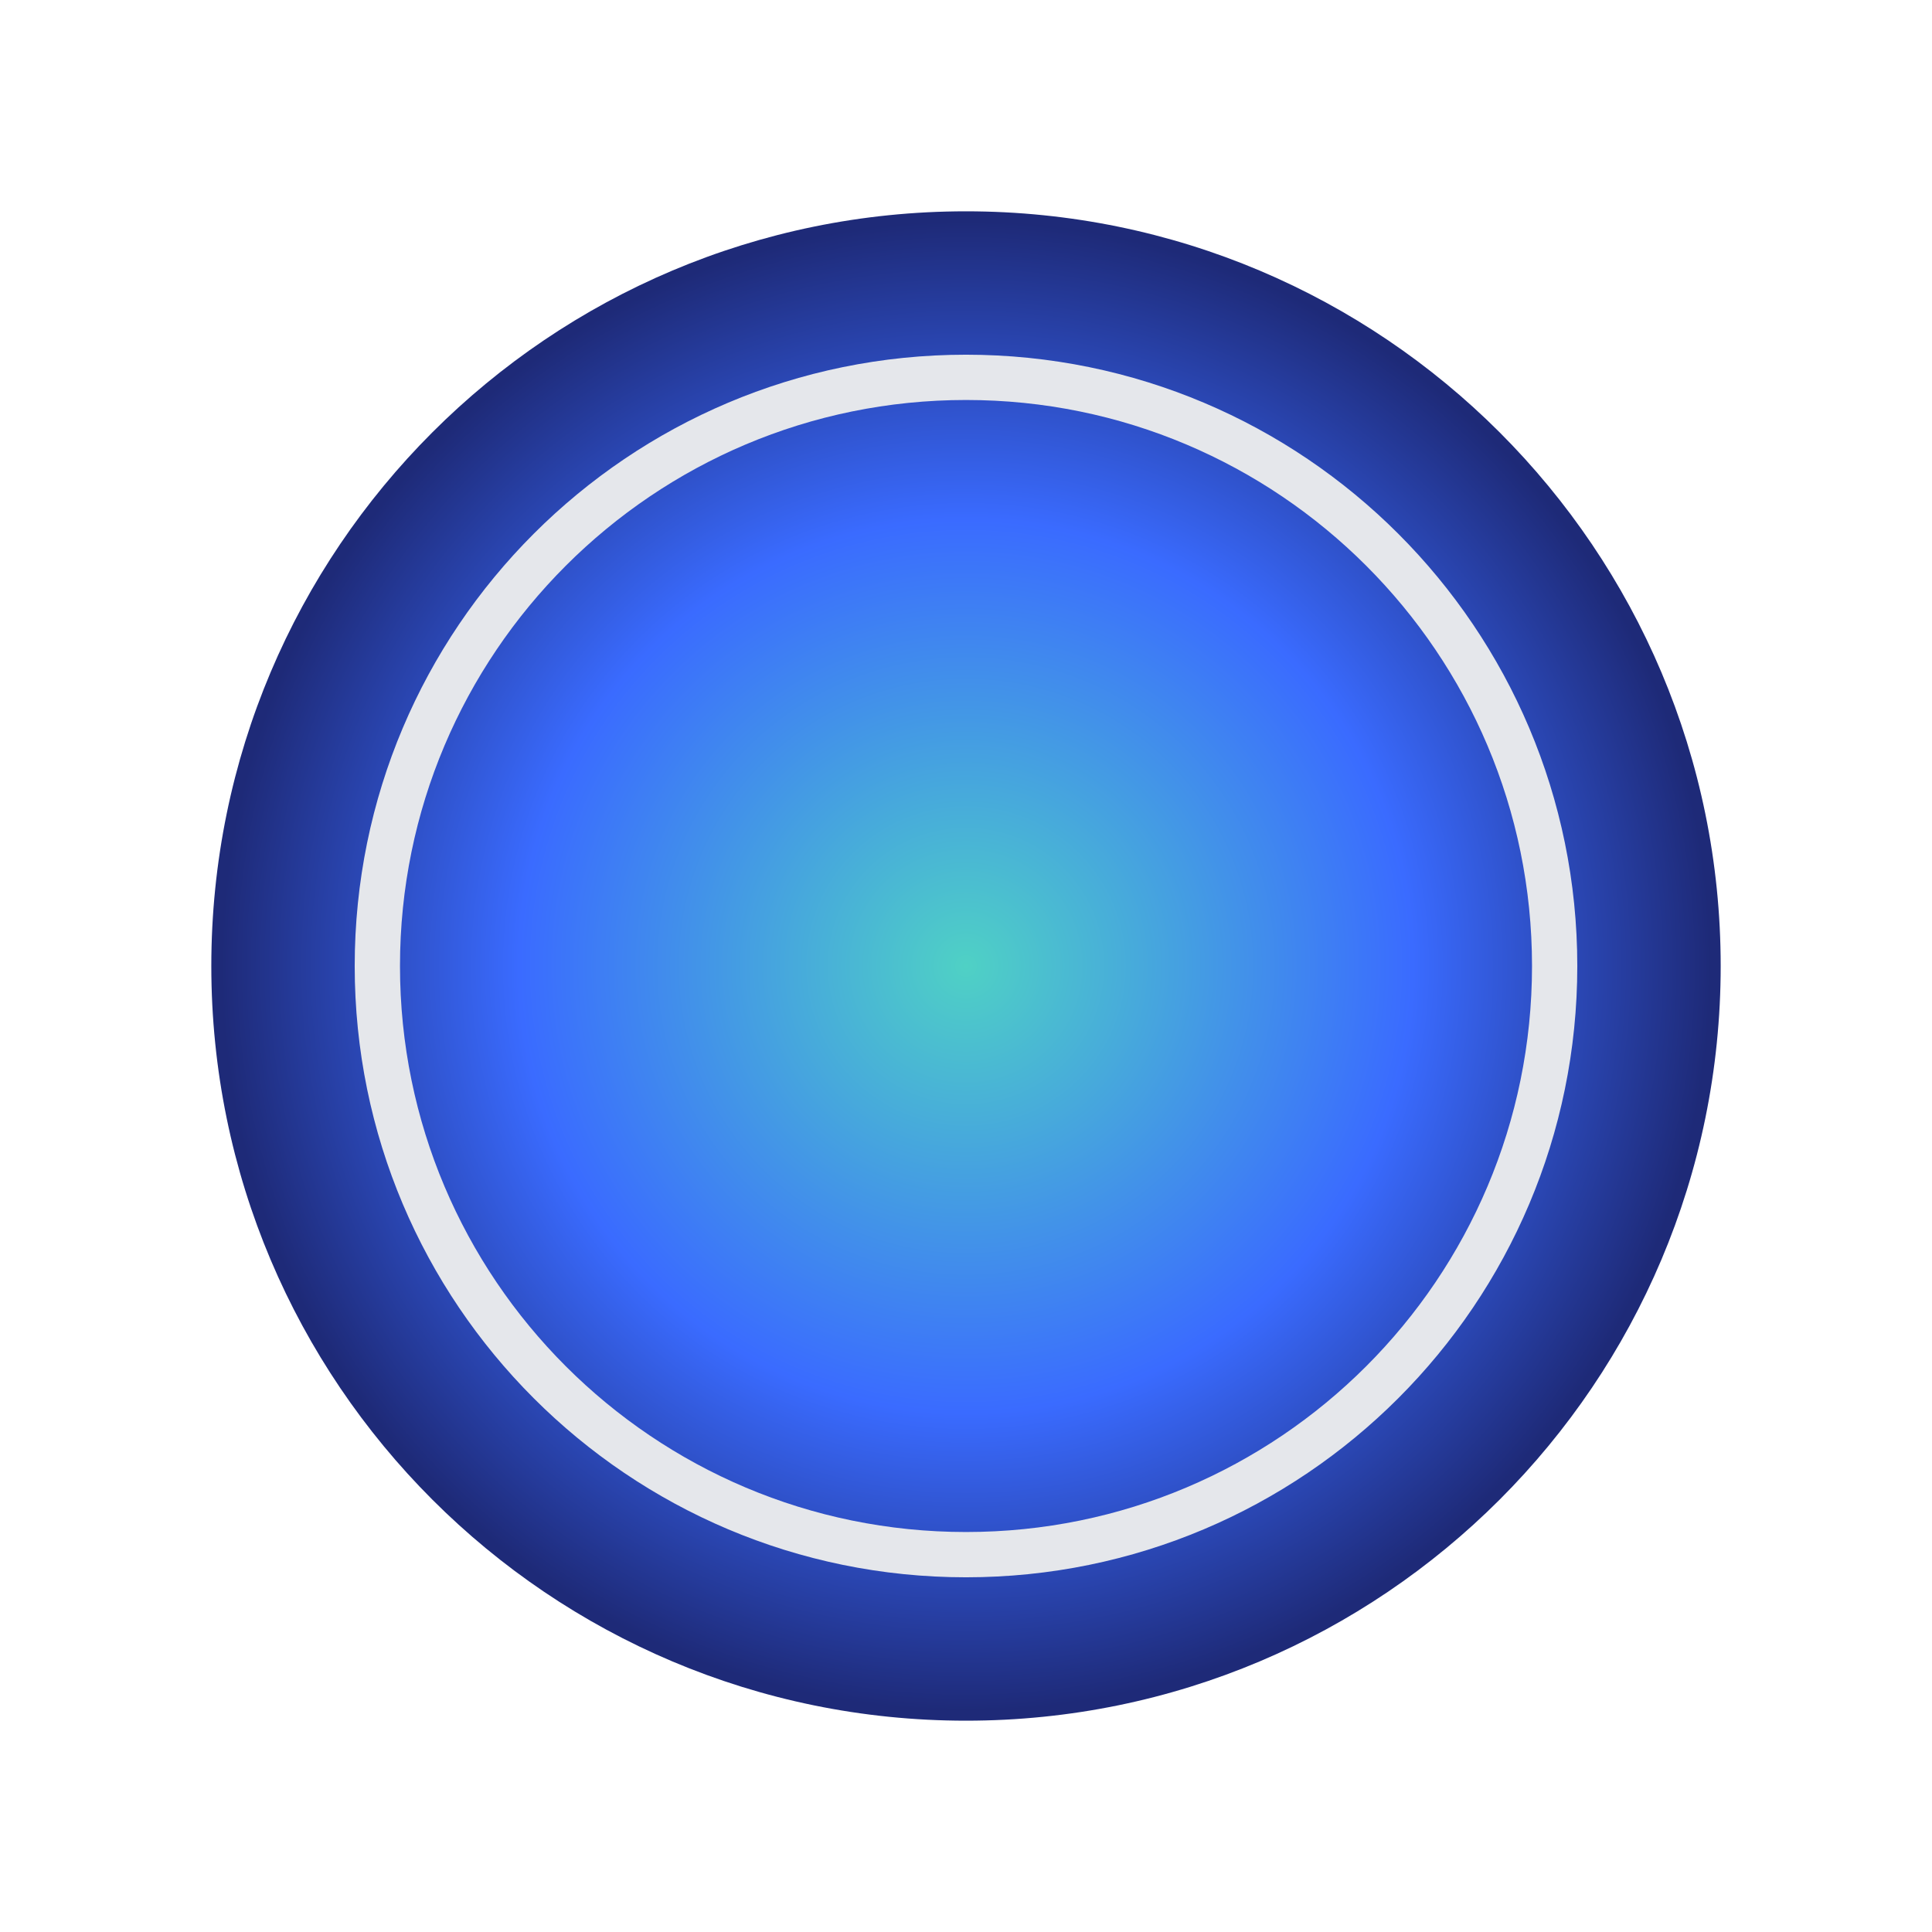
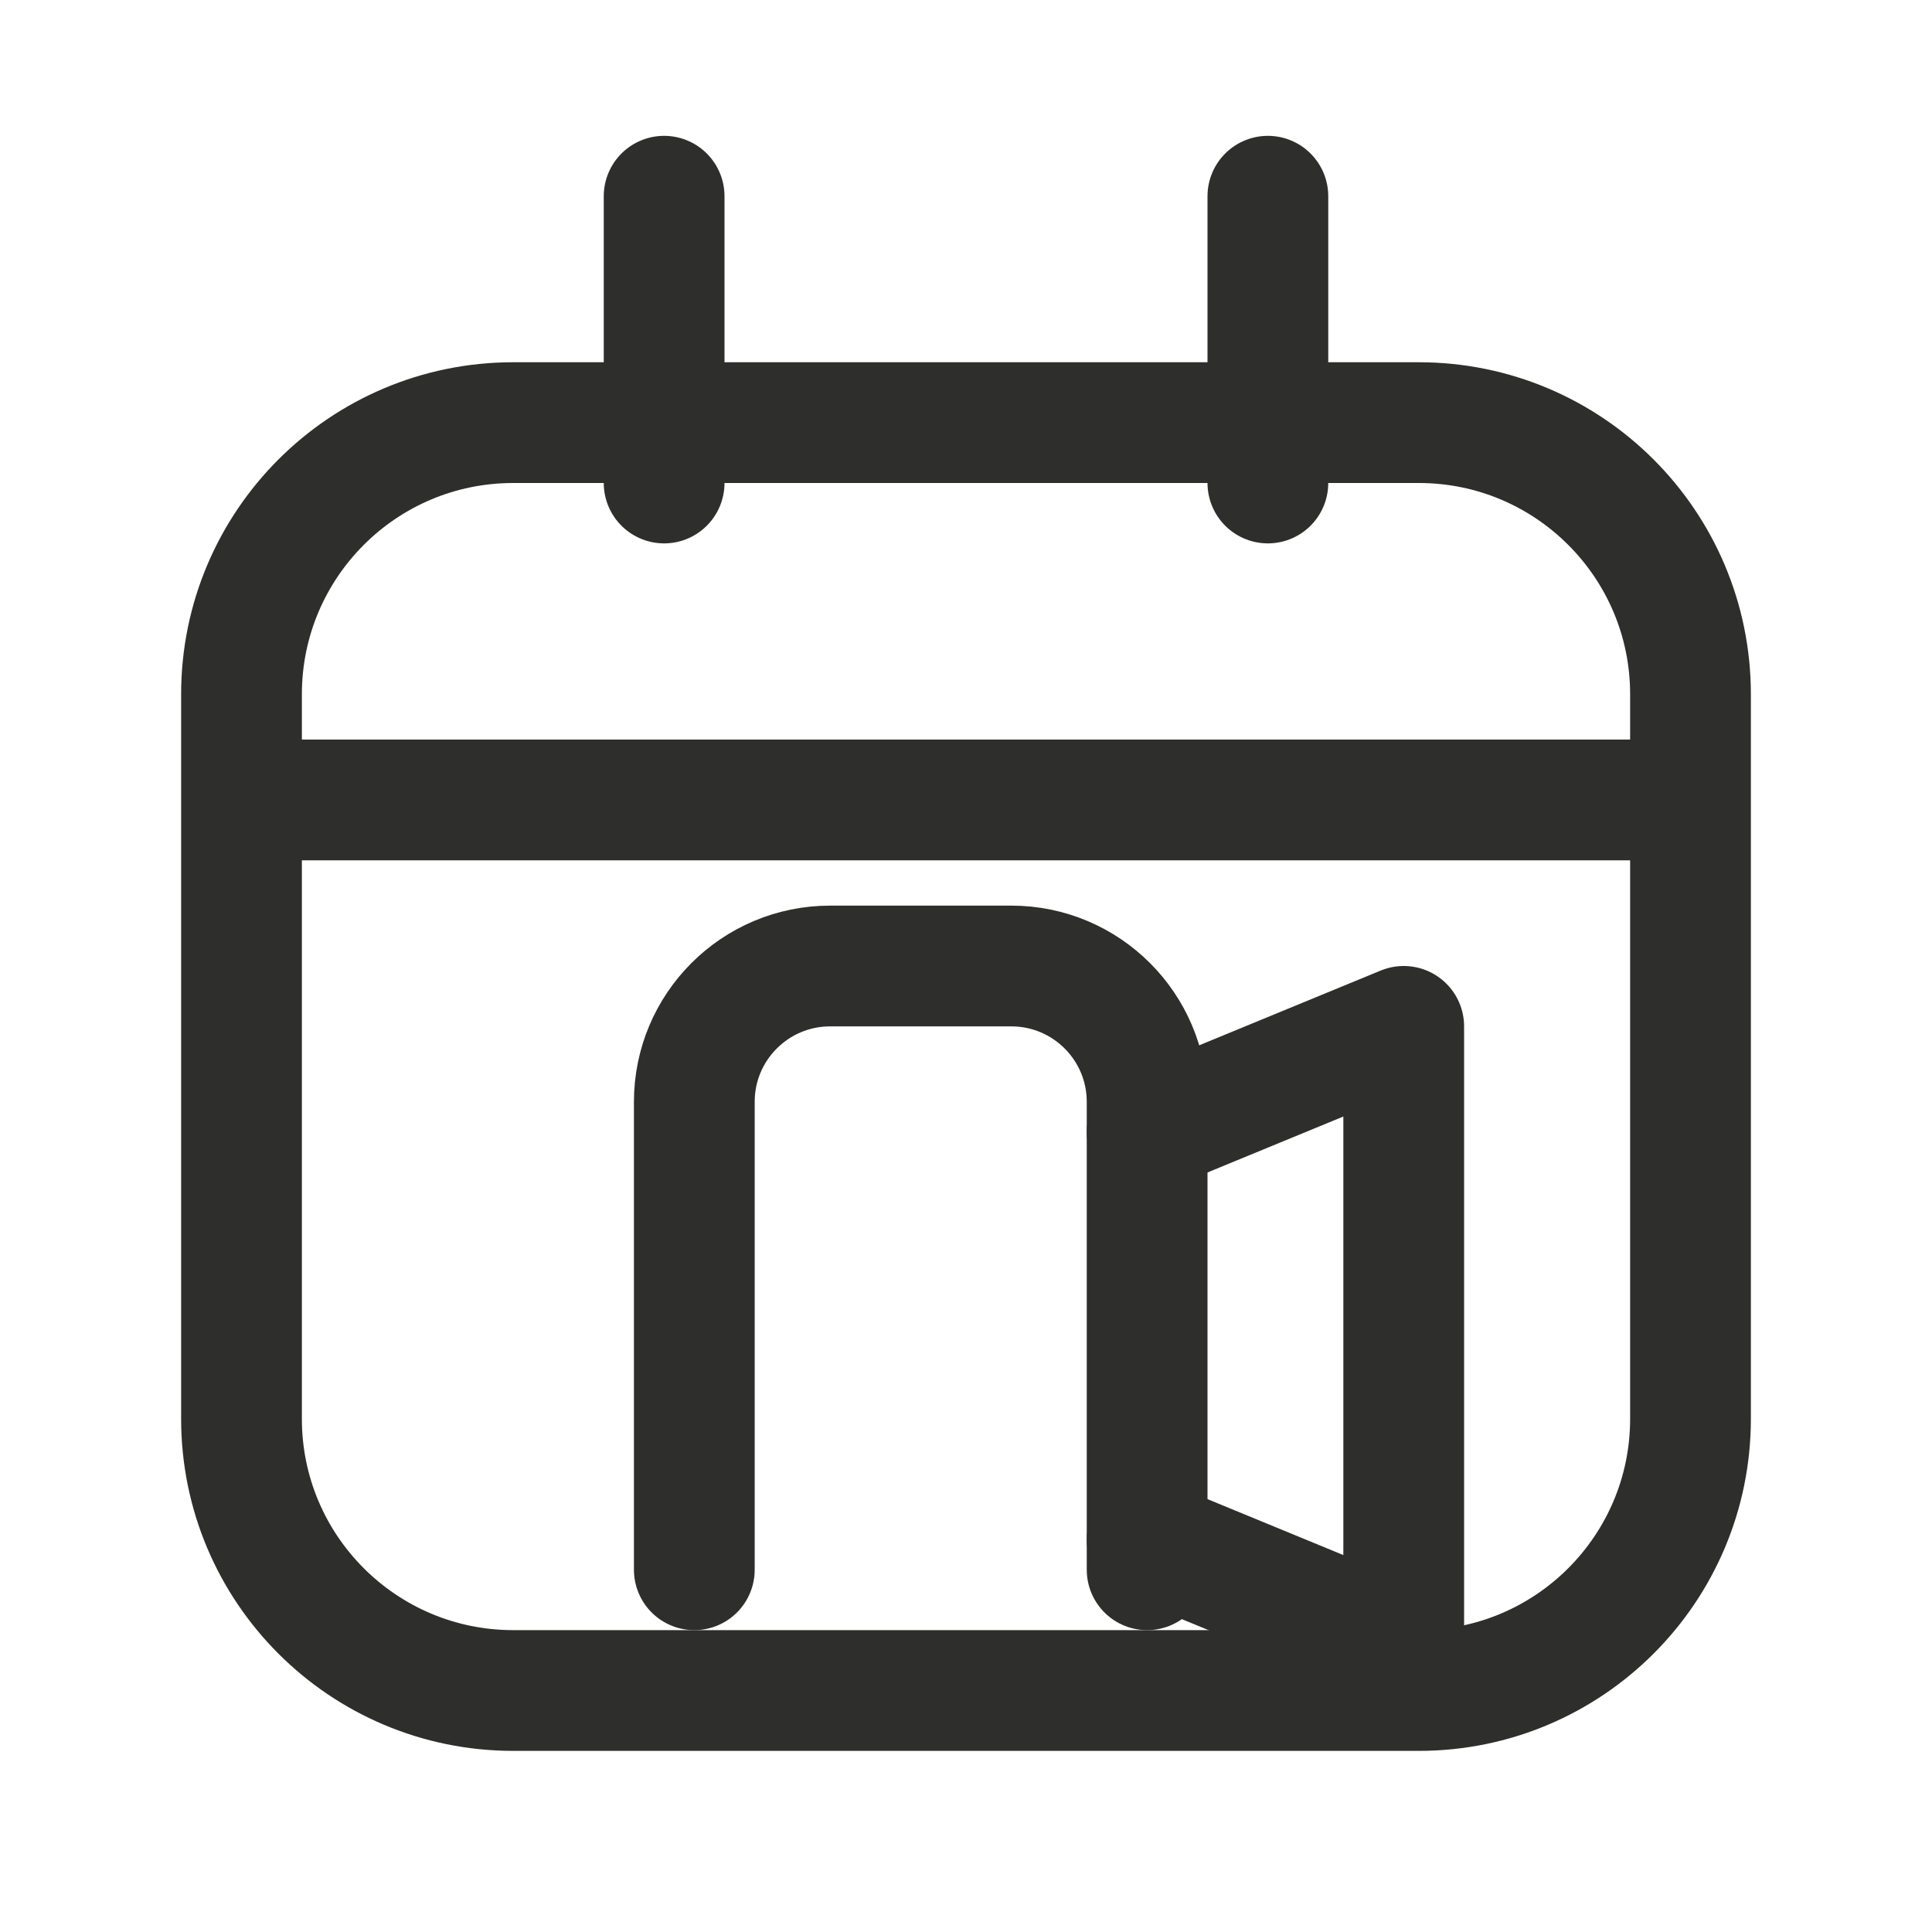
- <svg xmlns="http://www.w3.org/2000/svg" width="512" height="512" viewBox="0 0 512 512">
-   <defs>
-     <radialGradient id="grad" cx="50%" cy="50%" r="50%">
-       <stop offset="0%" stop-color="#4FD1C5" />
-       <stop offset="60%" stop-color="#3A6BFF" />
-       <stop offset="100%" stop-color="#1E2A78" />
-     </radialGradient>
-   </defs>
-   <circle cx="256" cy="256" r="200" fill="url(#grad)" />
-   <g stroke="#E5E7EB" stroke-width="12" fill="none">
-     <path d="M256 100 A156 156 0 0 1 412 256" />
-     <path d="M412 256 A156 156 0 0 1 256 412" />
-     <path d="M256 412 A156 156 0 0 1 100 256" />
-     <path d="M100 256 A156 156 0 0 1 256 100" />
+ <svg xmlns="http://www.w3.org/2000/svg" viewBox="0 0 64 64" width="64" height="64" role="img" aria-label="OpenCalendar" color="#2E2E2C">
+   <g transform="translate(0,0)" fill="none" stroke="currentColor" stroke-width="4" stroke-linecap="round" stroke-linejoin="round">
+     <rect x="8" y="14" width="48" height="42" rx="9" />
+     <path d="M22 6.5V16M42 6.5V16" />
+     <path d="M9 26.5H55" />
+     <path d="M23 52V36.5A4.5 4.5 0 0 1 27.5 32h6A4.5 4.5 0 0 1 38 36.5V52" />
+     <path d="M38 37.5 46.5 34v20.5L38 51" />
  </g>
</svg>
